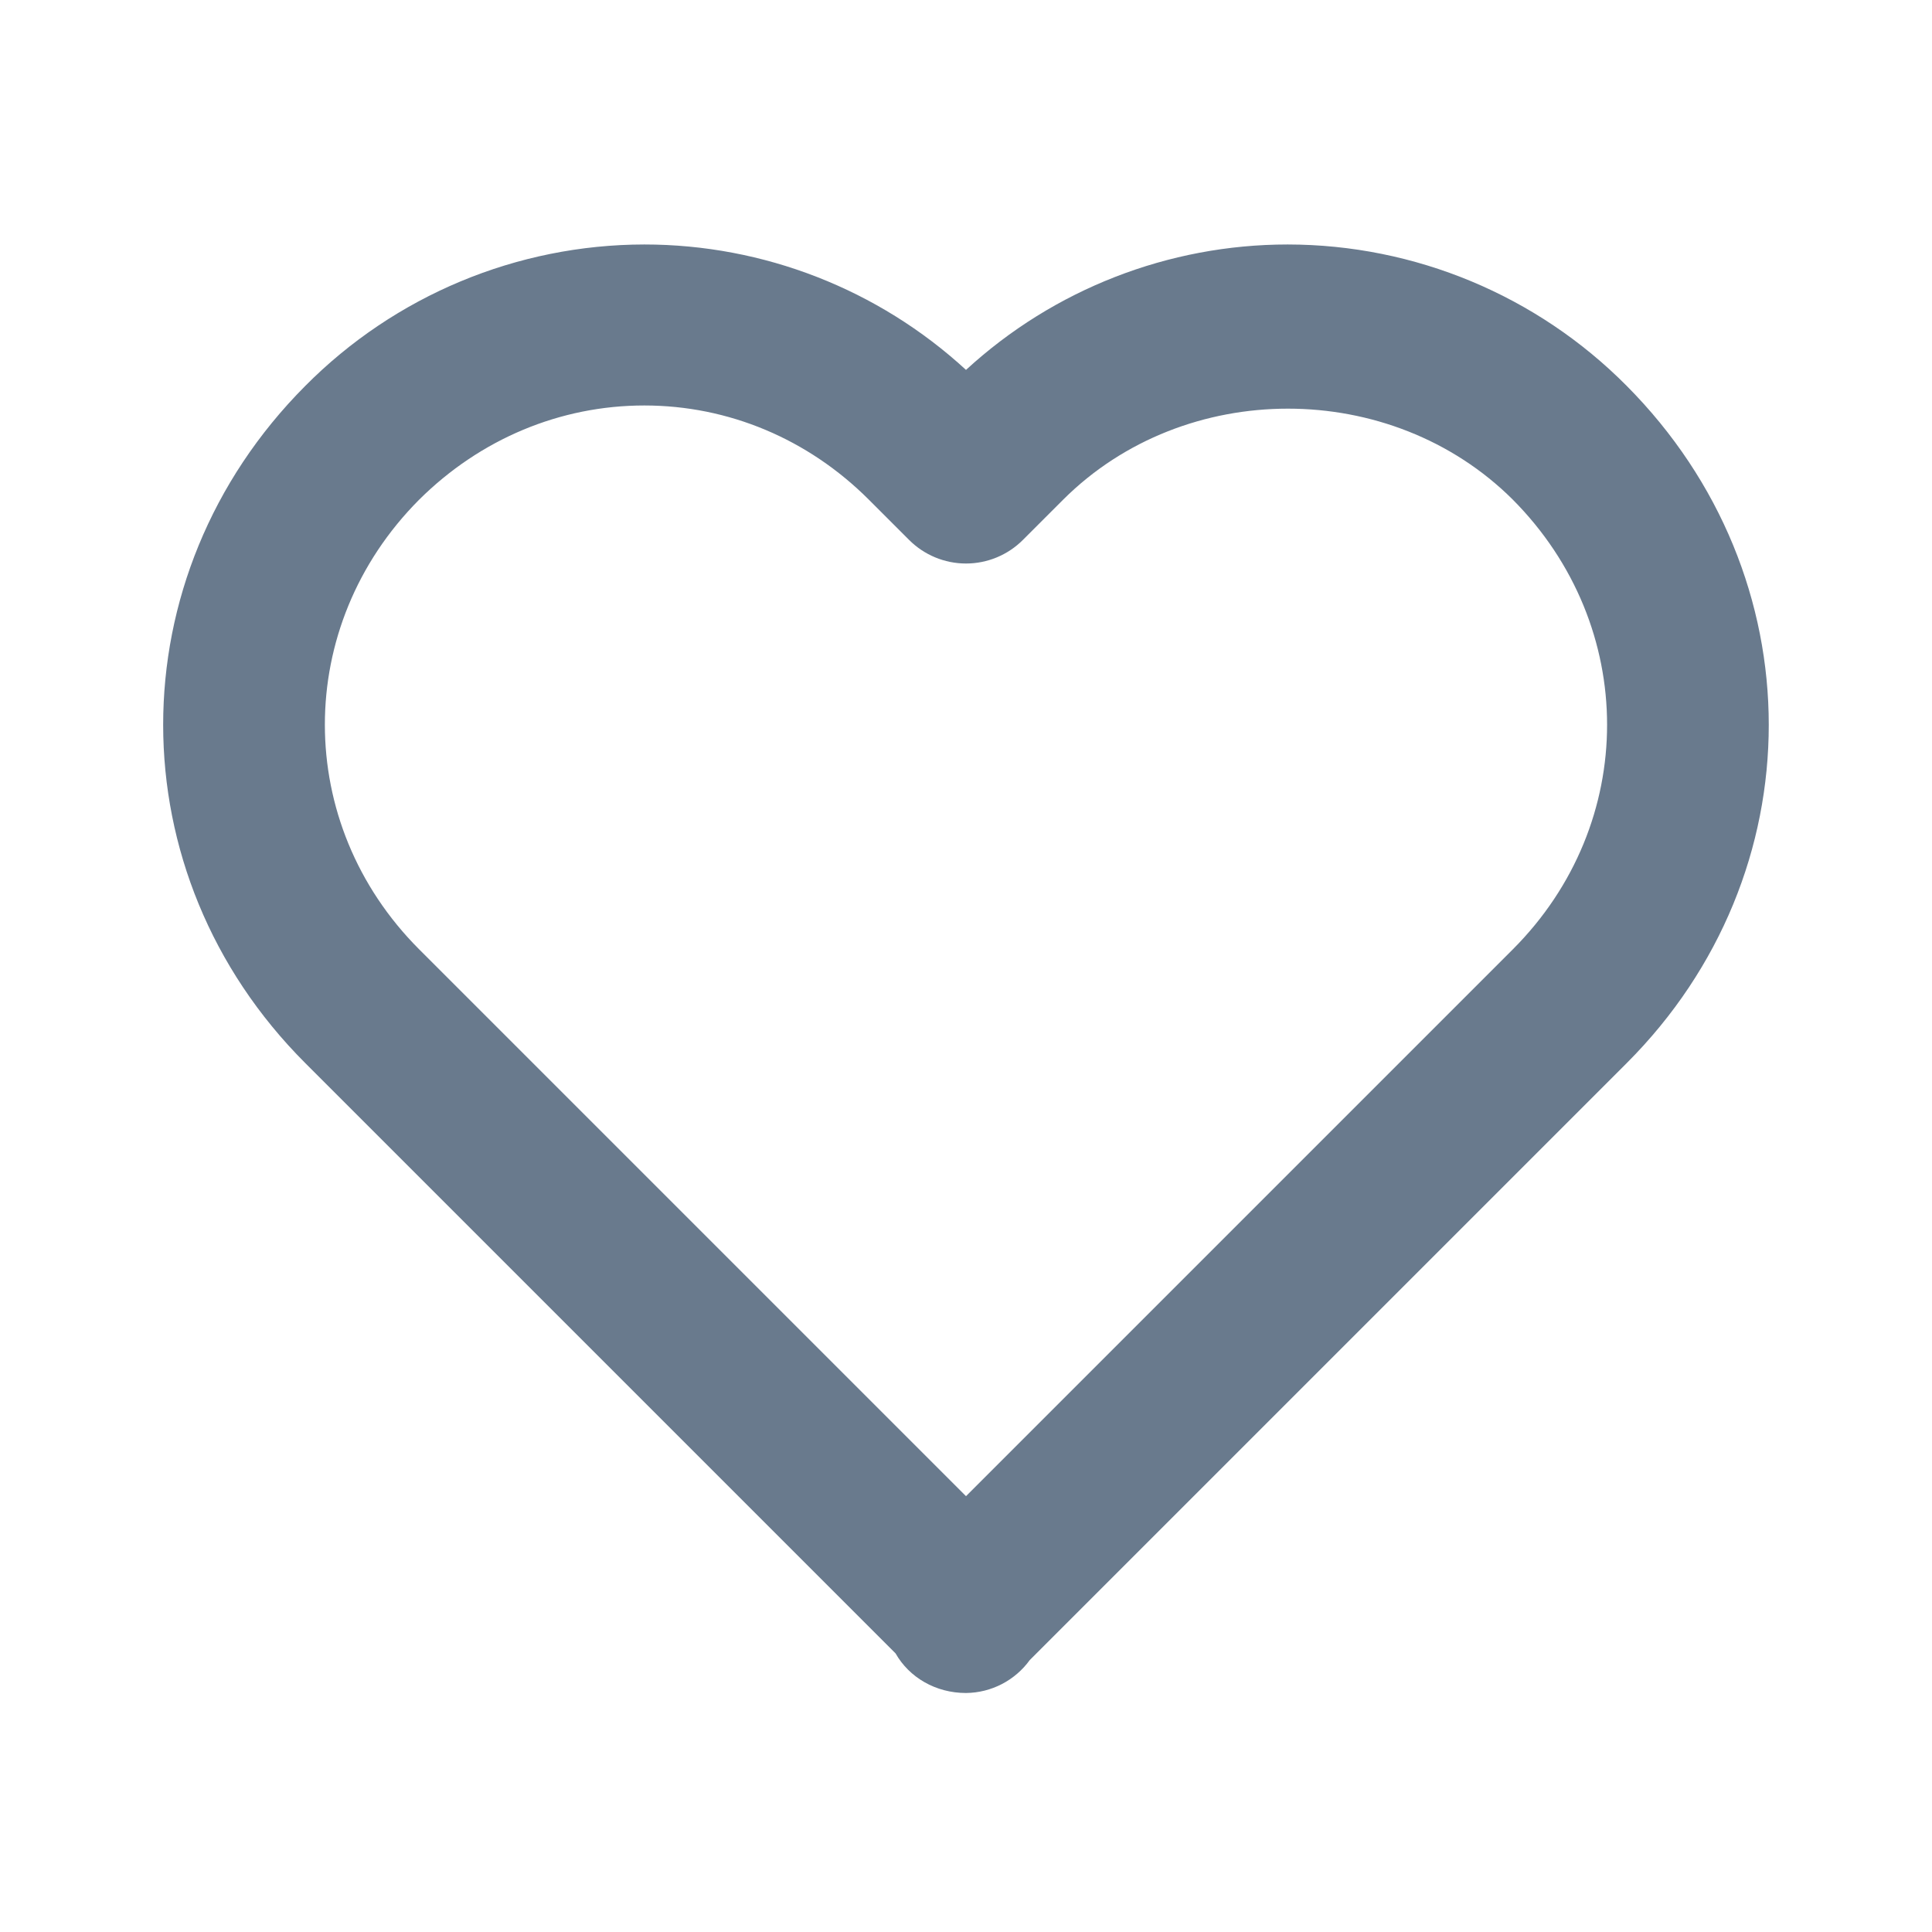
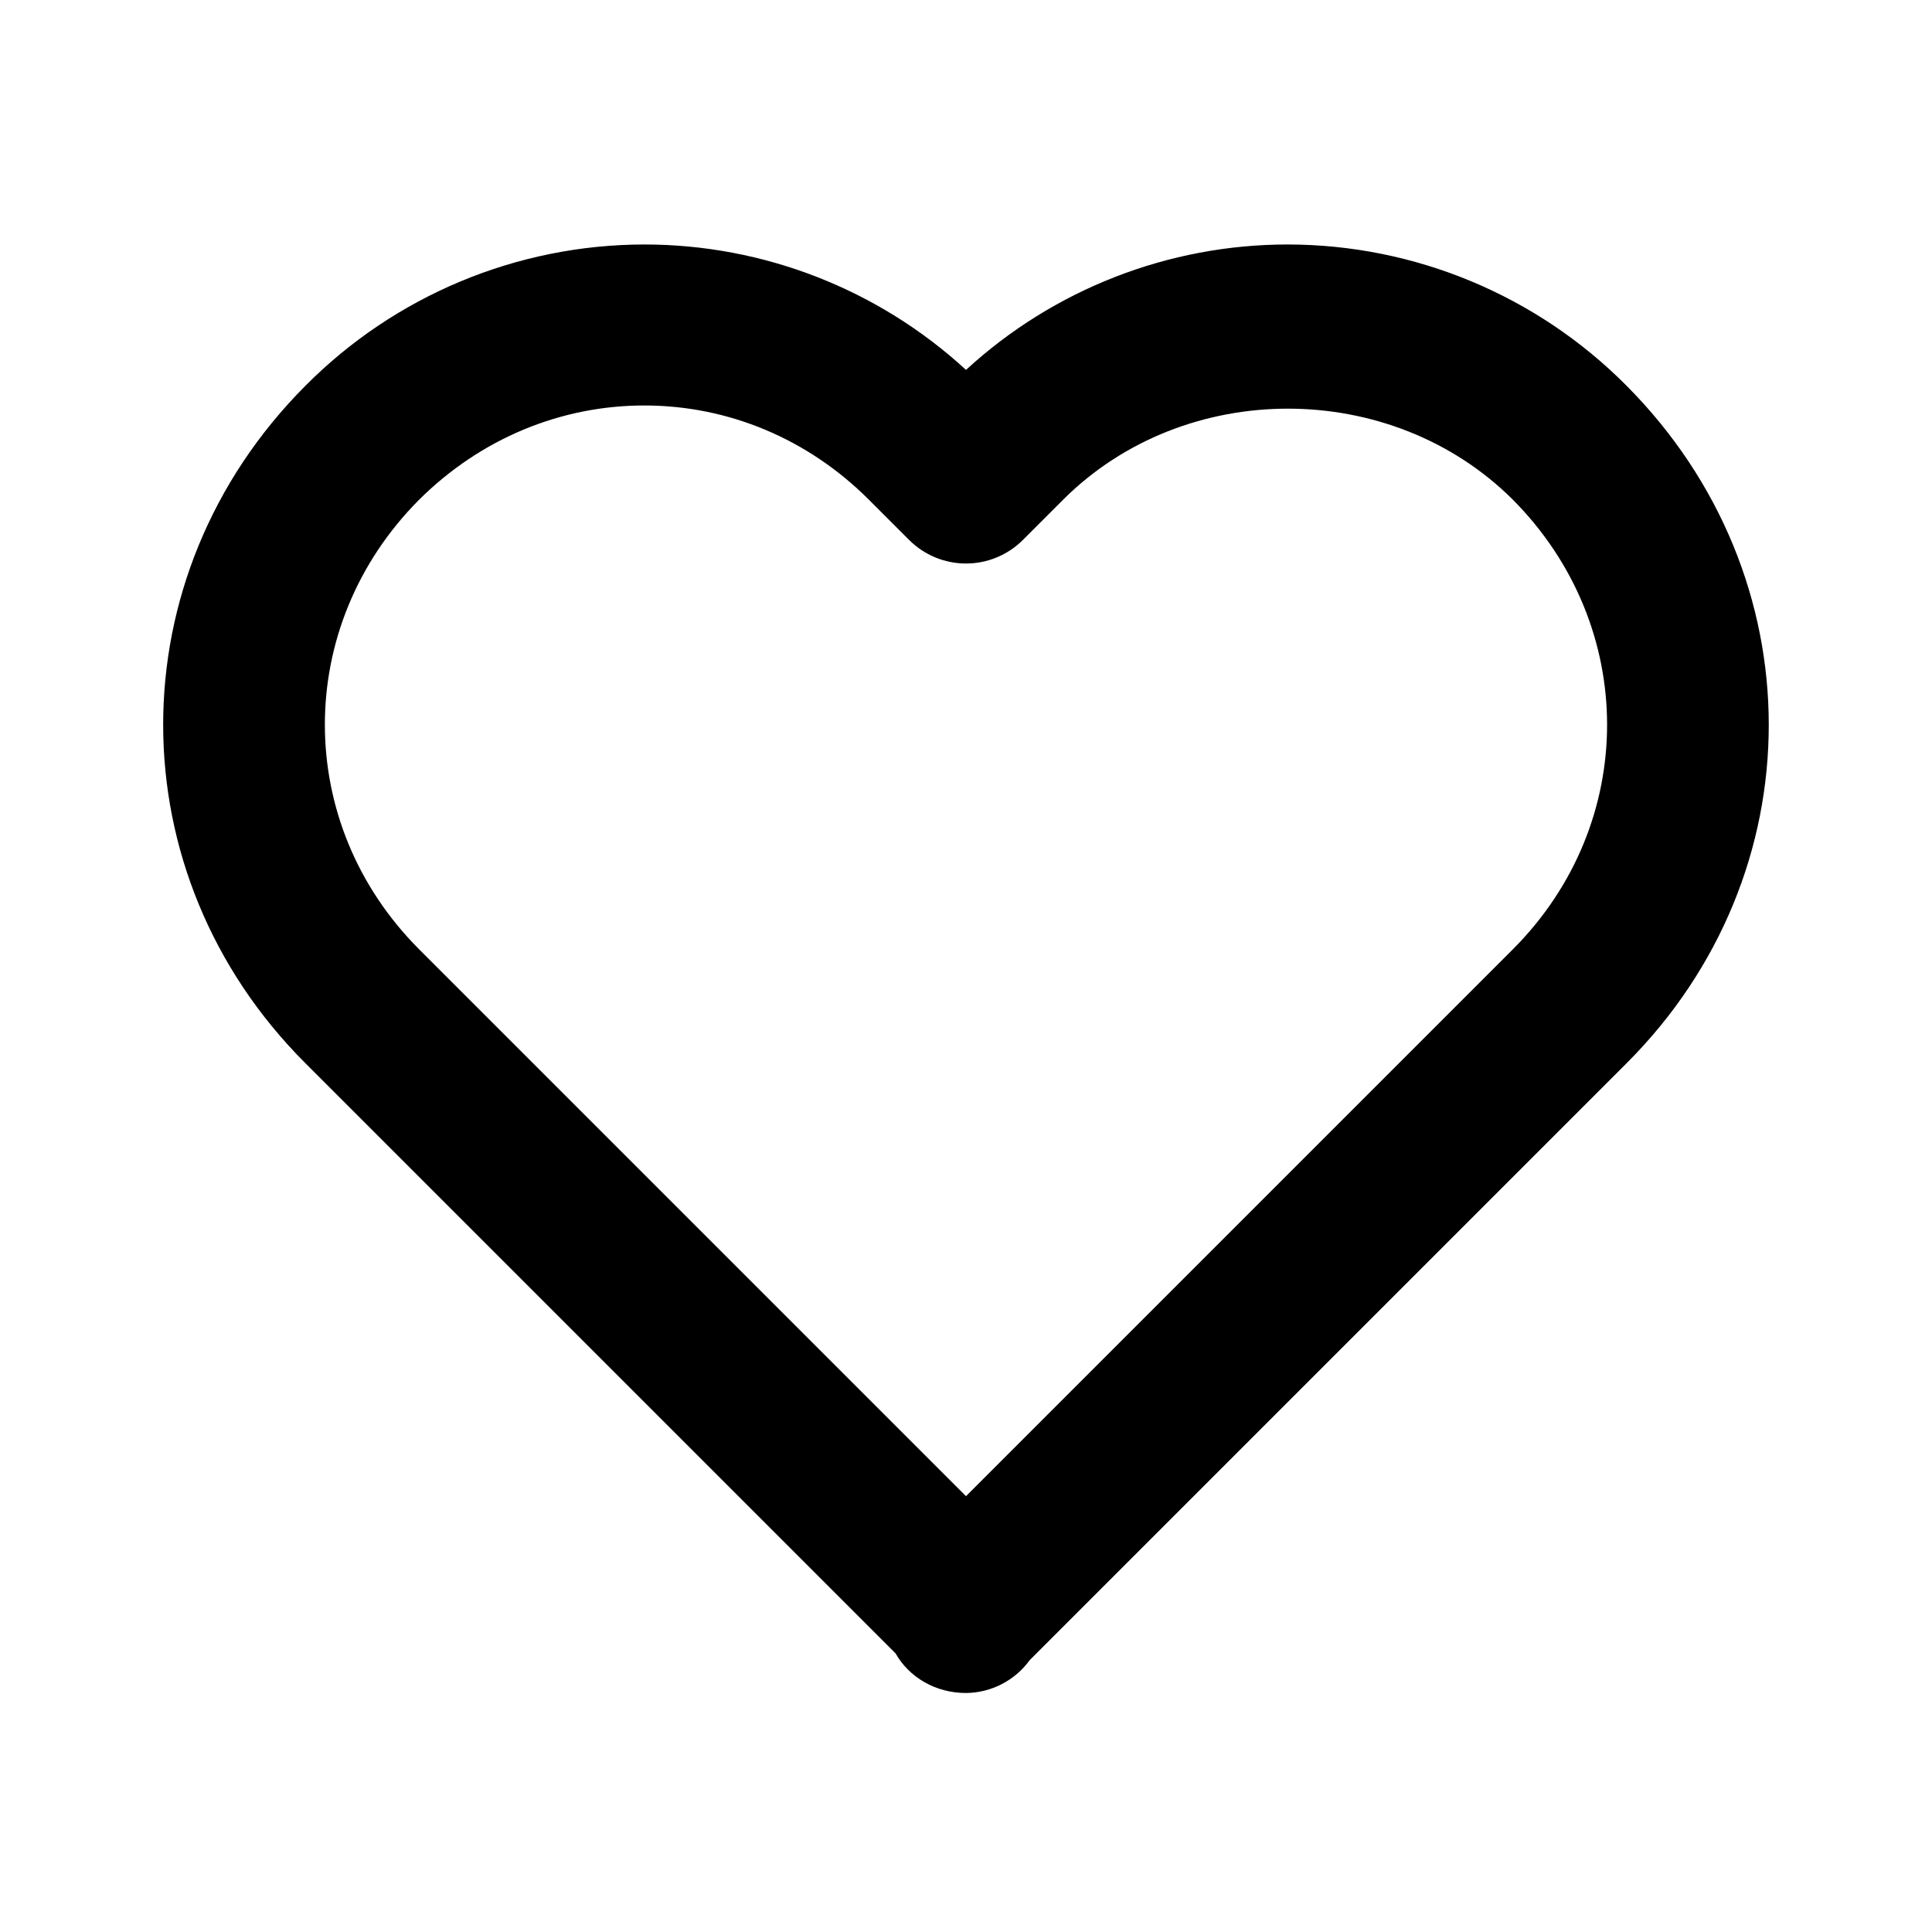
- <svg xmlns="http://www.w3.org/2000/svg" shape-rendering="geometricPrecision" fill="#697a8d" width="24" height="24">
+ <svg xmlns="http://www.w3.org/2000/svg" width="24" height="24">
  <path d="M12 4.595a5.904 5.904 0 0 0-3.996-1.558 5.942 5.942 0 0 0-4.213 1.758c-2.353 2.363-2.352 6.059.002 8.412l7.332 7.332c.17.299.498.492.875.492a.99.99 0 0 0 .792-.409l7.415-7.415c2.354-2.354 2.354-6.049-.002-8.416a5.938 5.938 0 0 0-4.209-1.754A5.906 5.906 0 0 0 12 4.595zm6.791 1.61c1.563 1.571 1.564 4.025.002 5.588L12 18.586l-6.793-6.793c-1.562-1.563-1.561-4.017-.002-5.584.76-.756 1.754-1.172 2.799-1.172s2.035.416 2.789 1.17l.5.5a.999.999 0 0 0 1.414 0l.5-.5c1.512-1.509 4.074-1.505 5.584-.002z" />
</svg>
